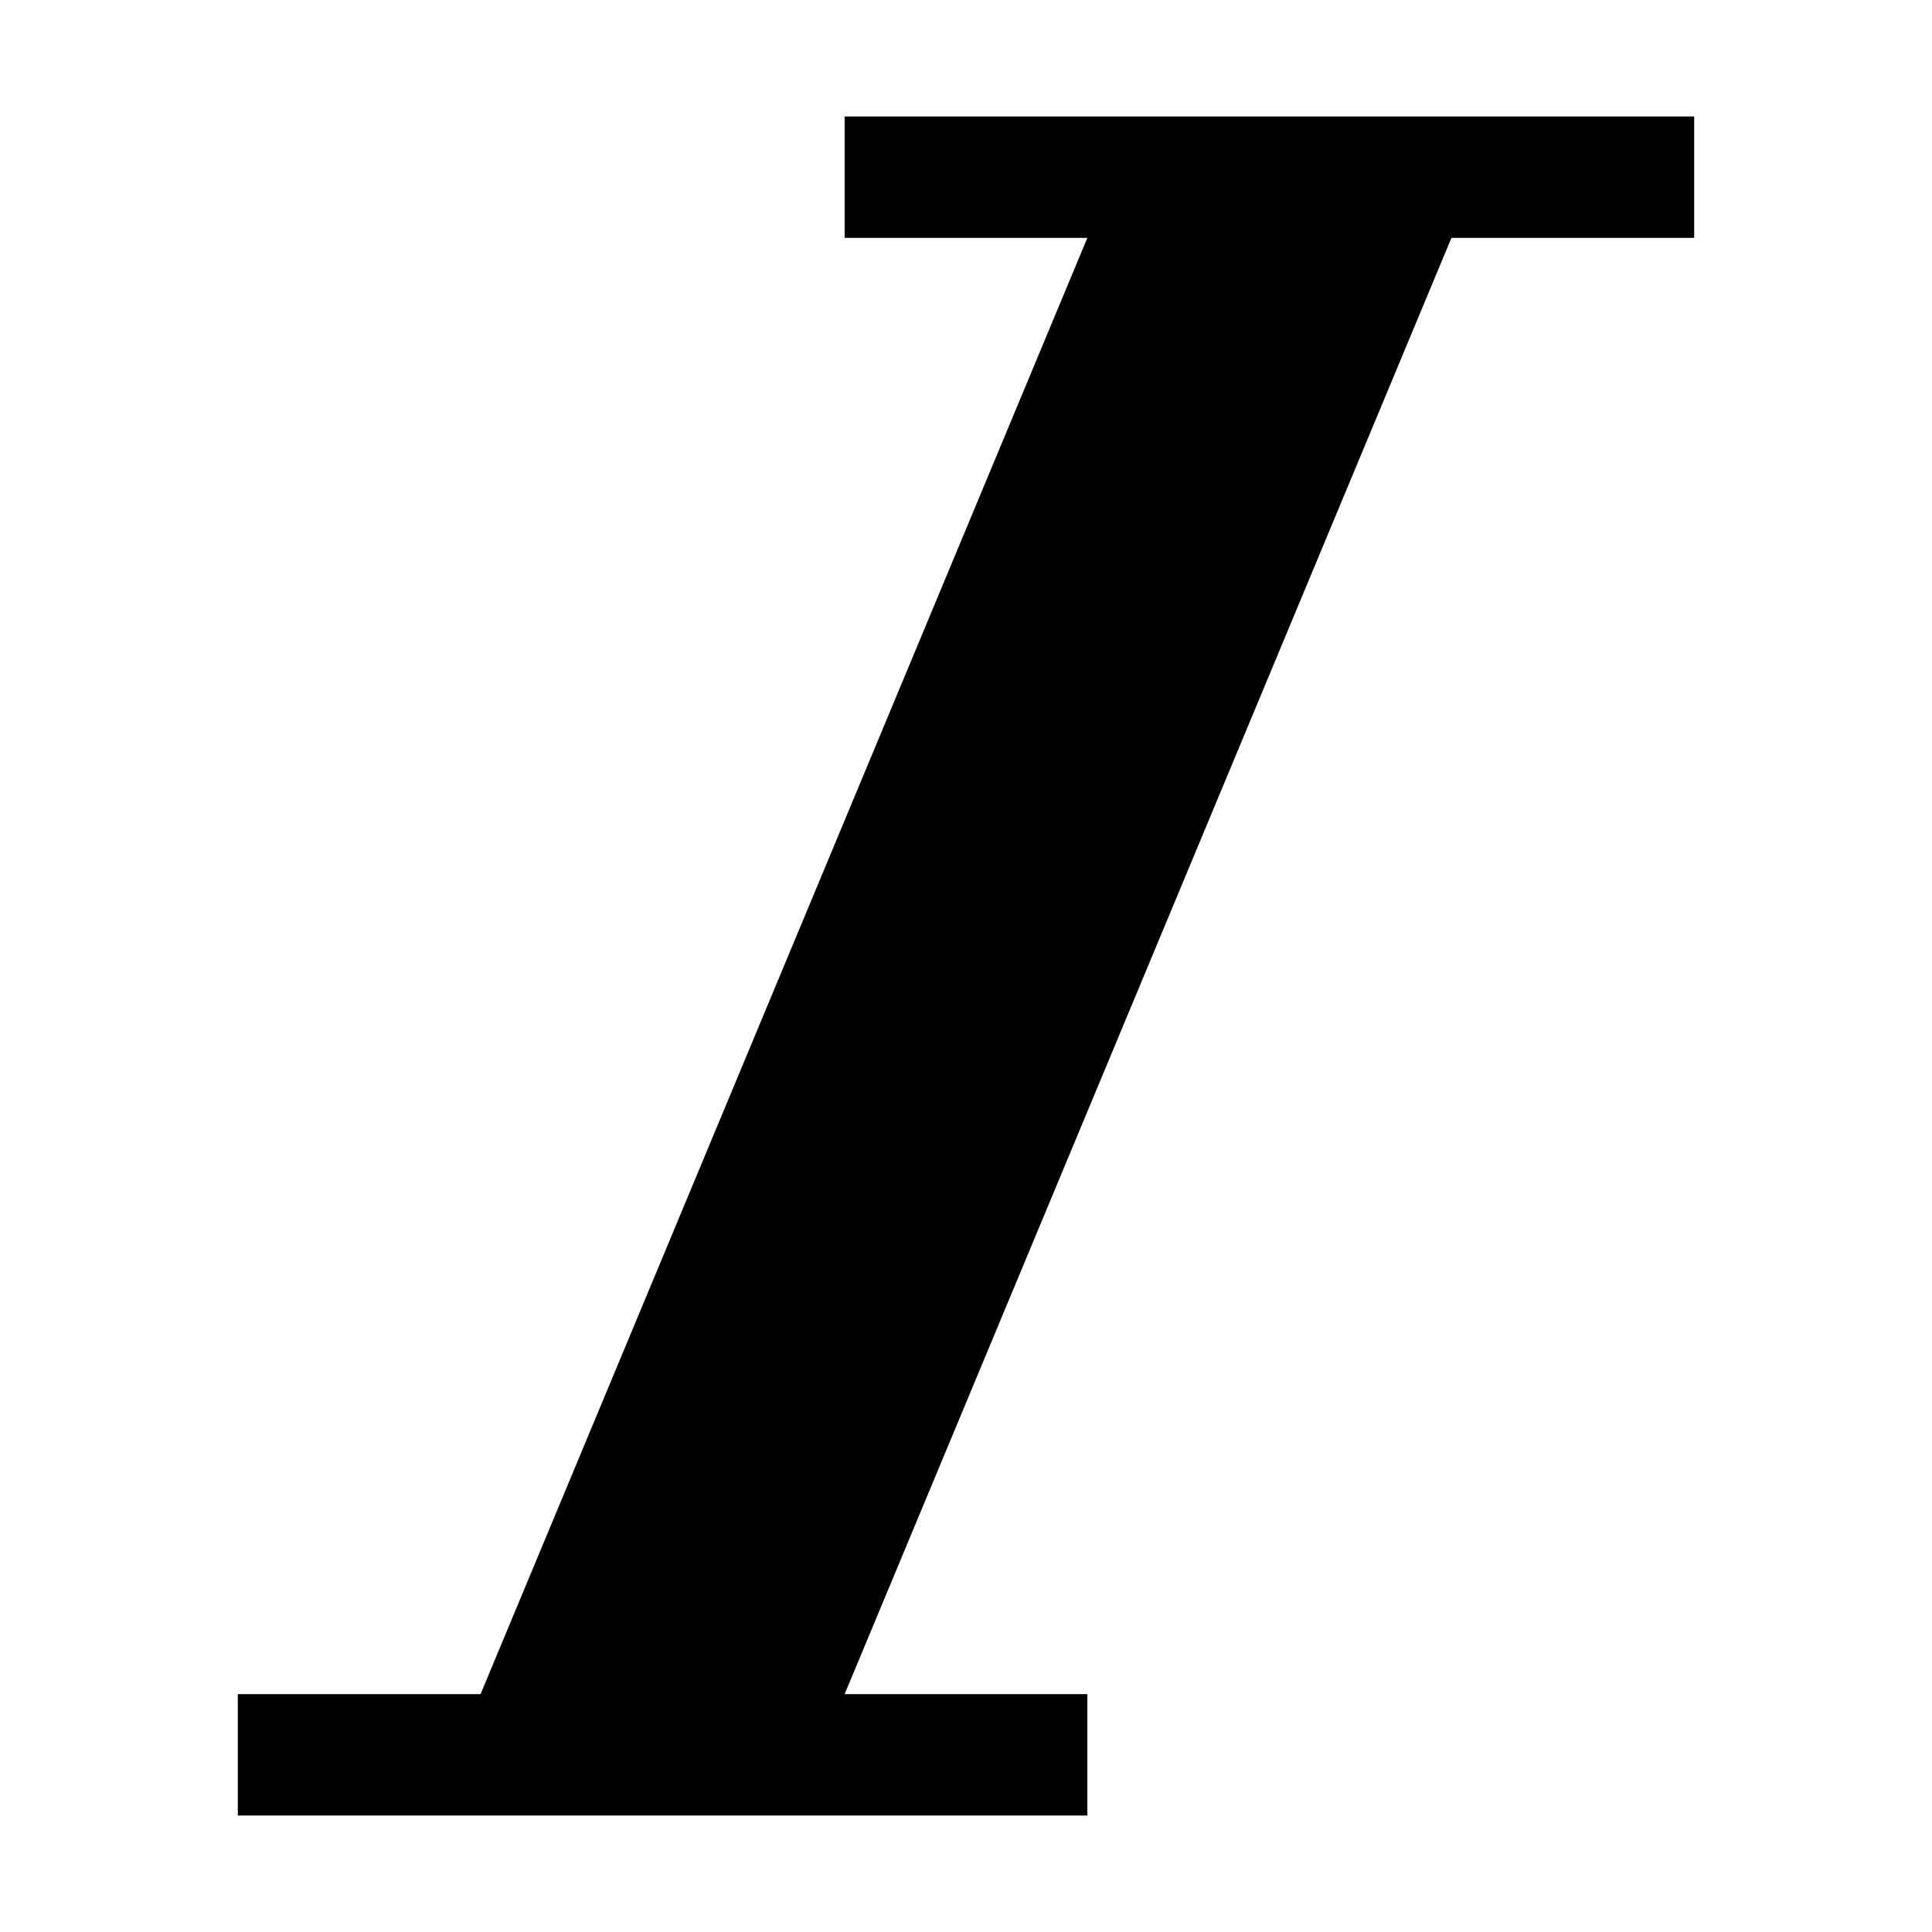
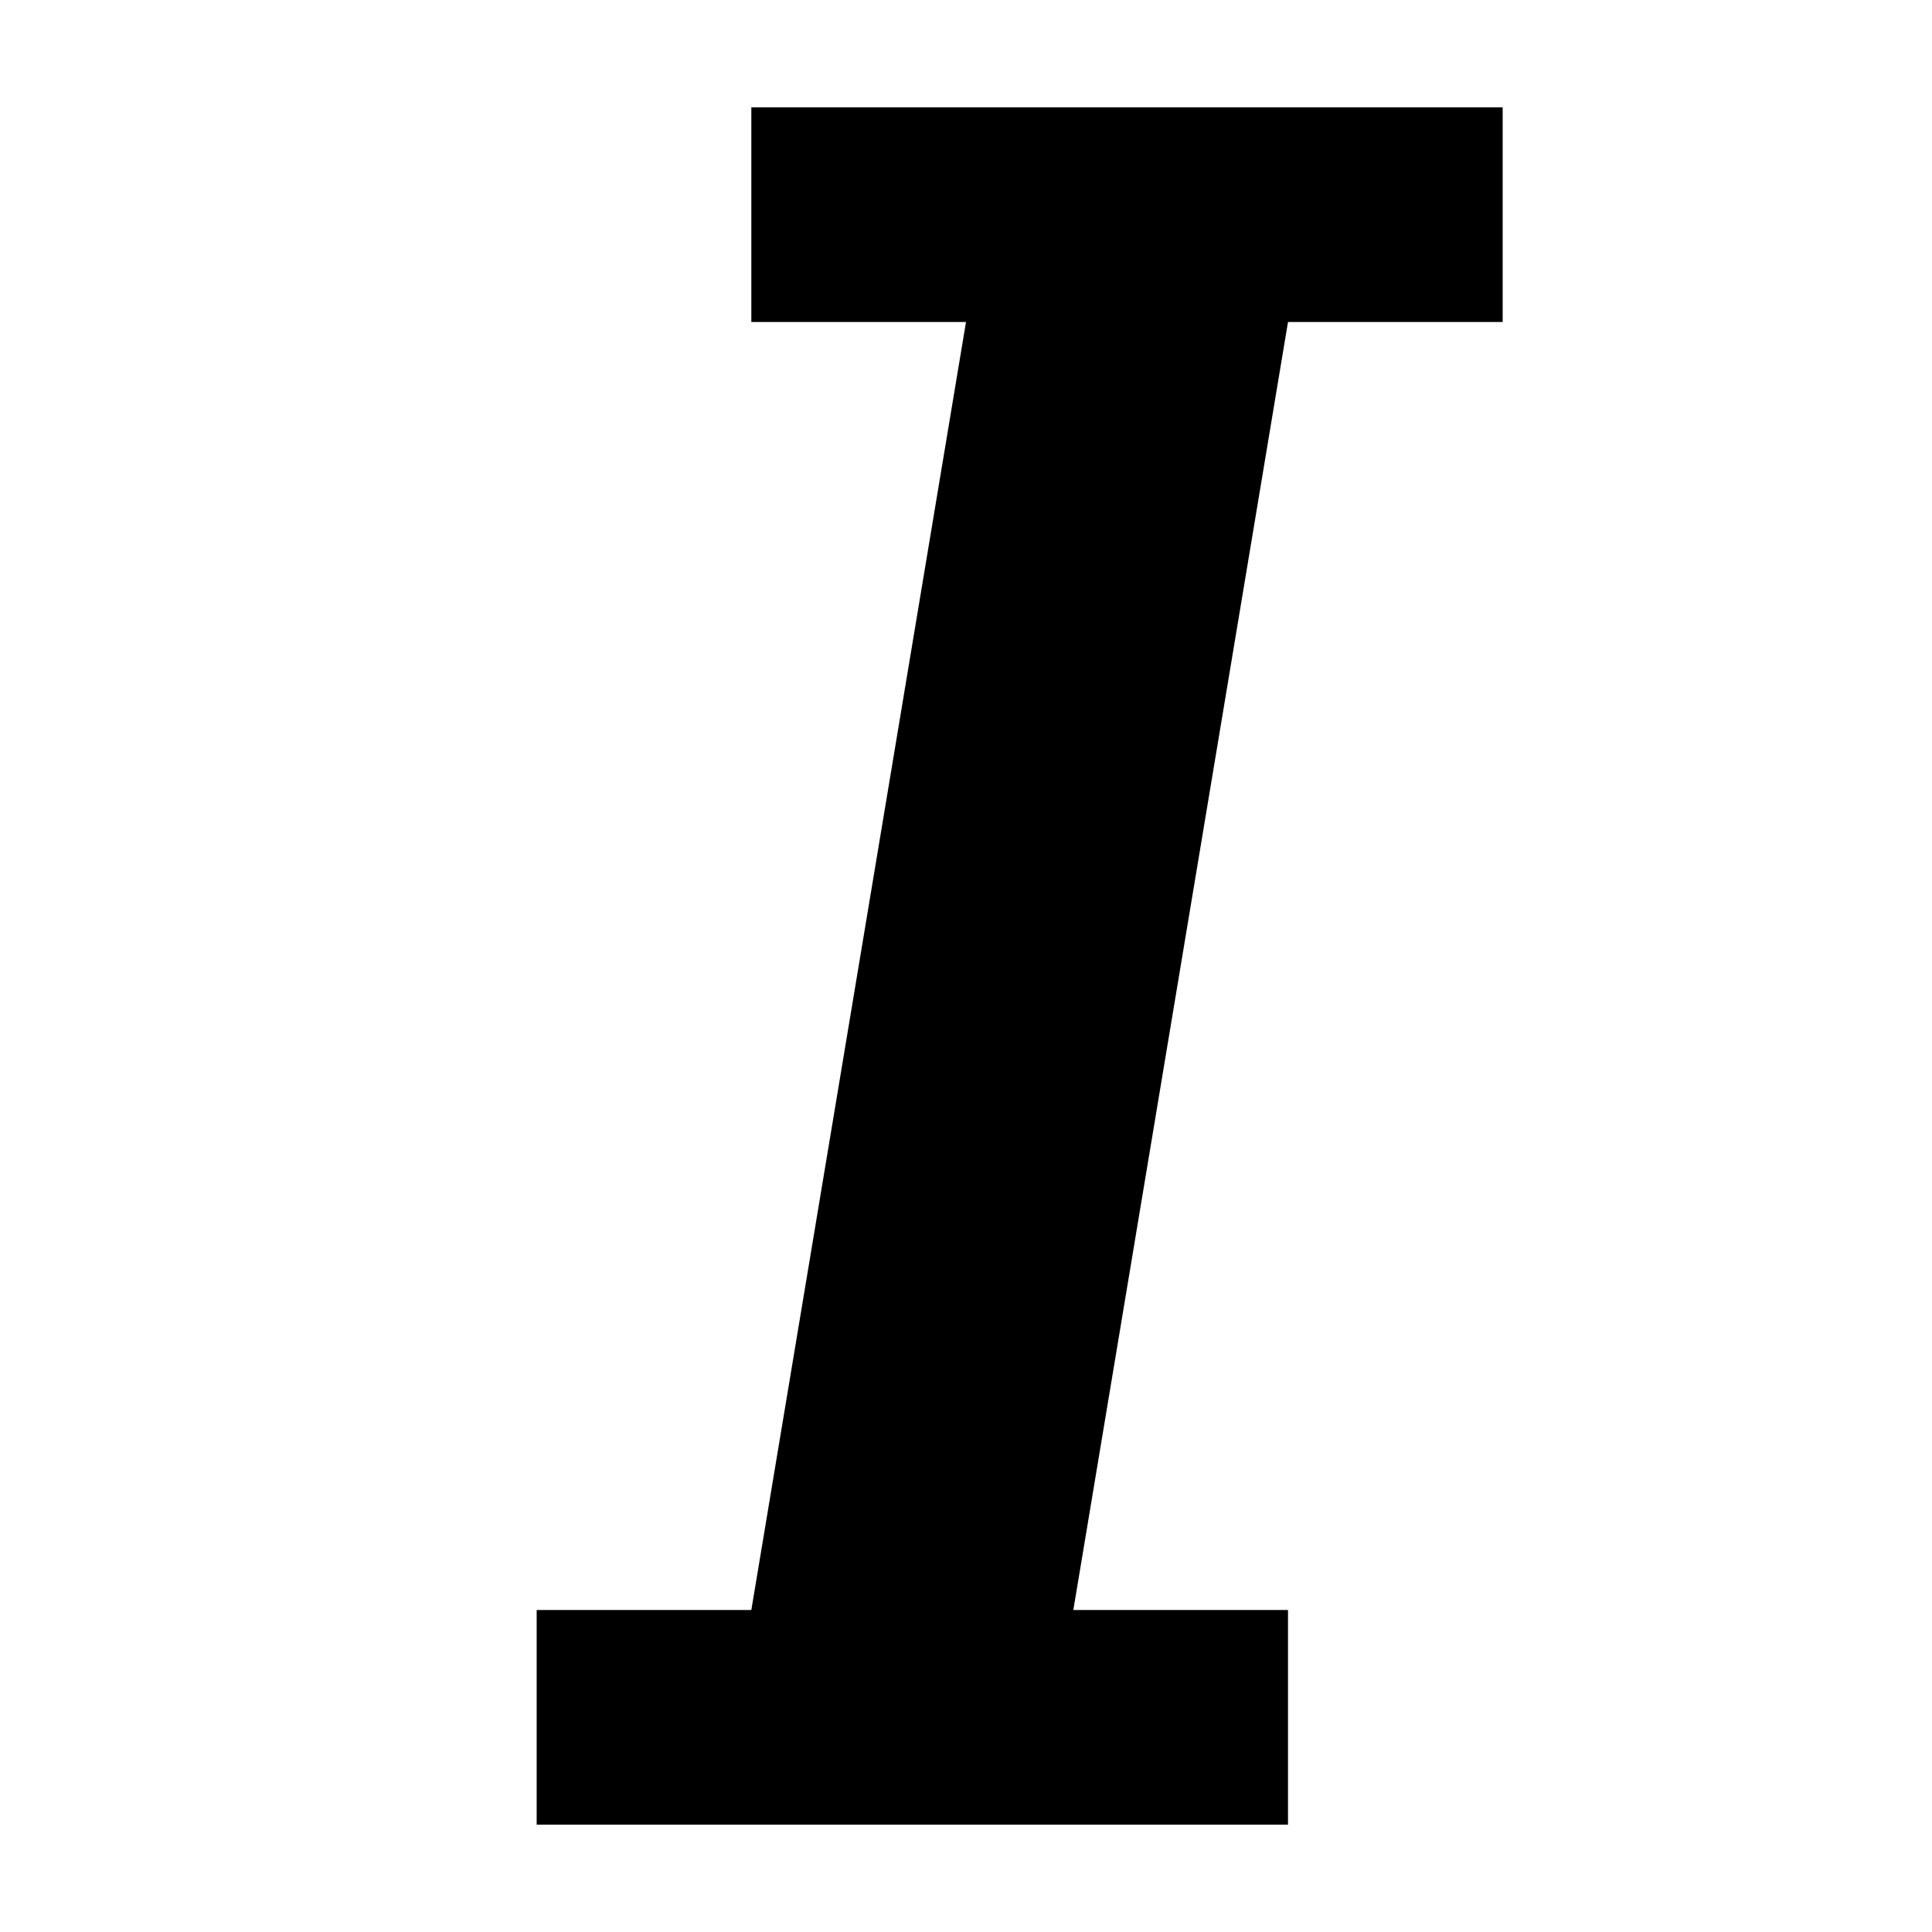
- <svg xmlns="http://www.w3.org/2000/svg" t="1512973245258" class="icon" style="" viewBox="0 0 1024 1024" version="1.1" p-id="2415" width="128" height="128">
+ <svg xmlns="http://www.w3.org/2000/svg" t="1513676317442" class="icon" style="" viewBox="0 0 1024 1024" version="1.1" p-id="7257" width="32" height="32">
  <defs>
    <style type="text/css" />
  </defs>
-   <path d="M897.948 61.745l0 64.322-128.65 0L447.674 897.933l128.65 0 0 64.32L126.052 962.253l0-64.32 128.65 0 321.622-771.866-128.65 0L447.674 61.745 897.948 61.745z" p-id="2416" />
+   <path d="M284.444 853.333 284.444 967.111 682.667 967.111 682.667 853.333 568.889 853.333 682.667 170.667 796.444 170.667 796.444 56.889 398.222 56.889 398.222 170.667 512 170.667 398.222 853.333Z" p-id="7258" />
</svg>
